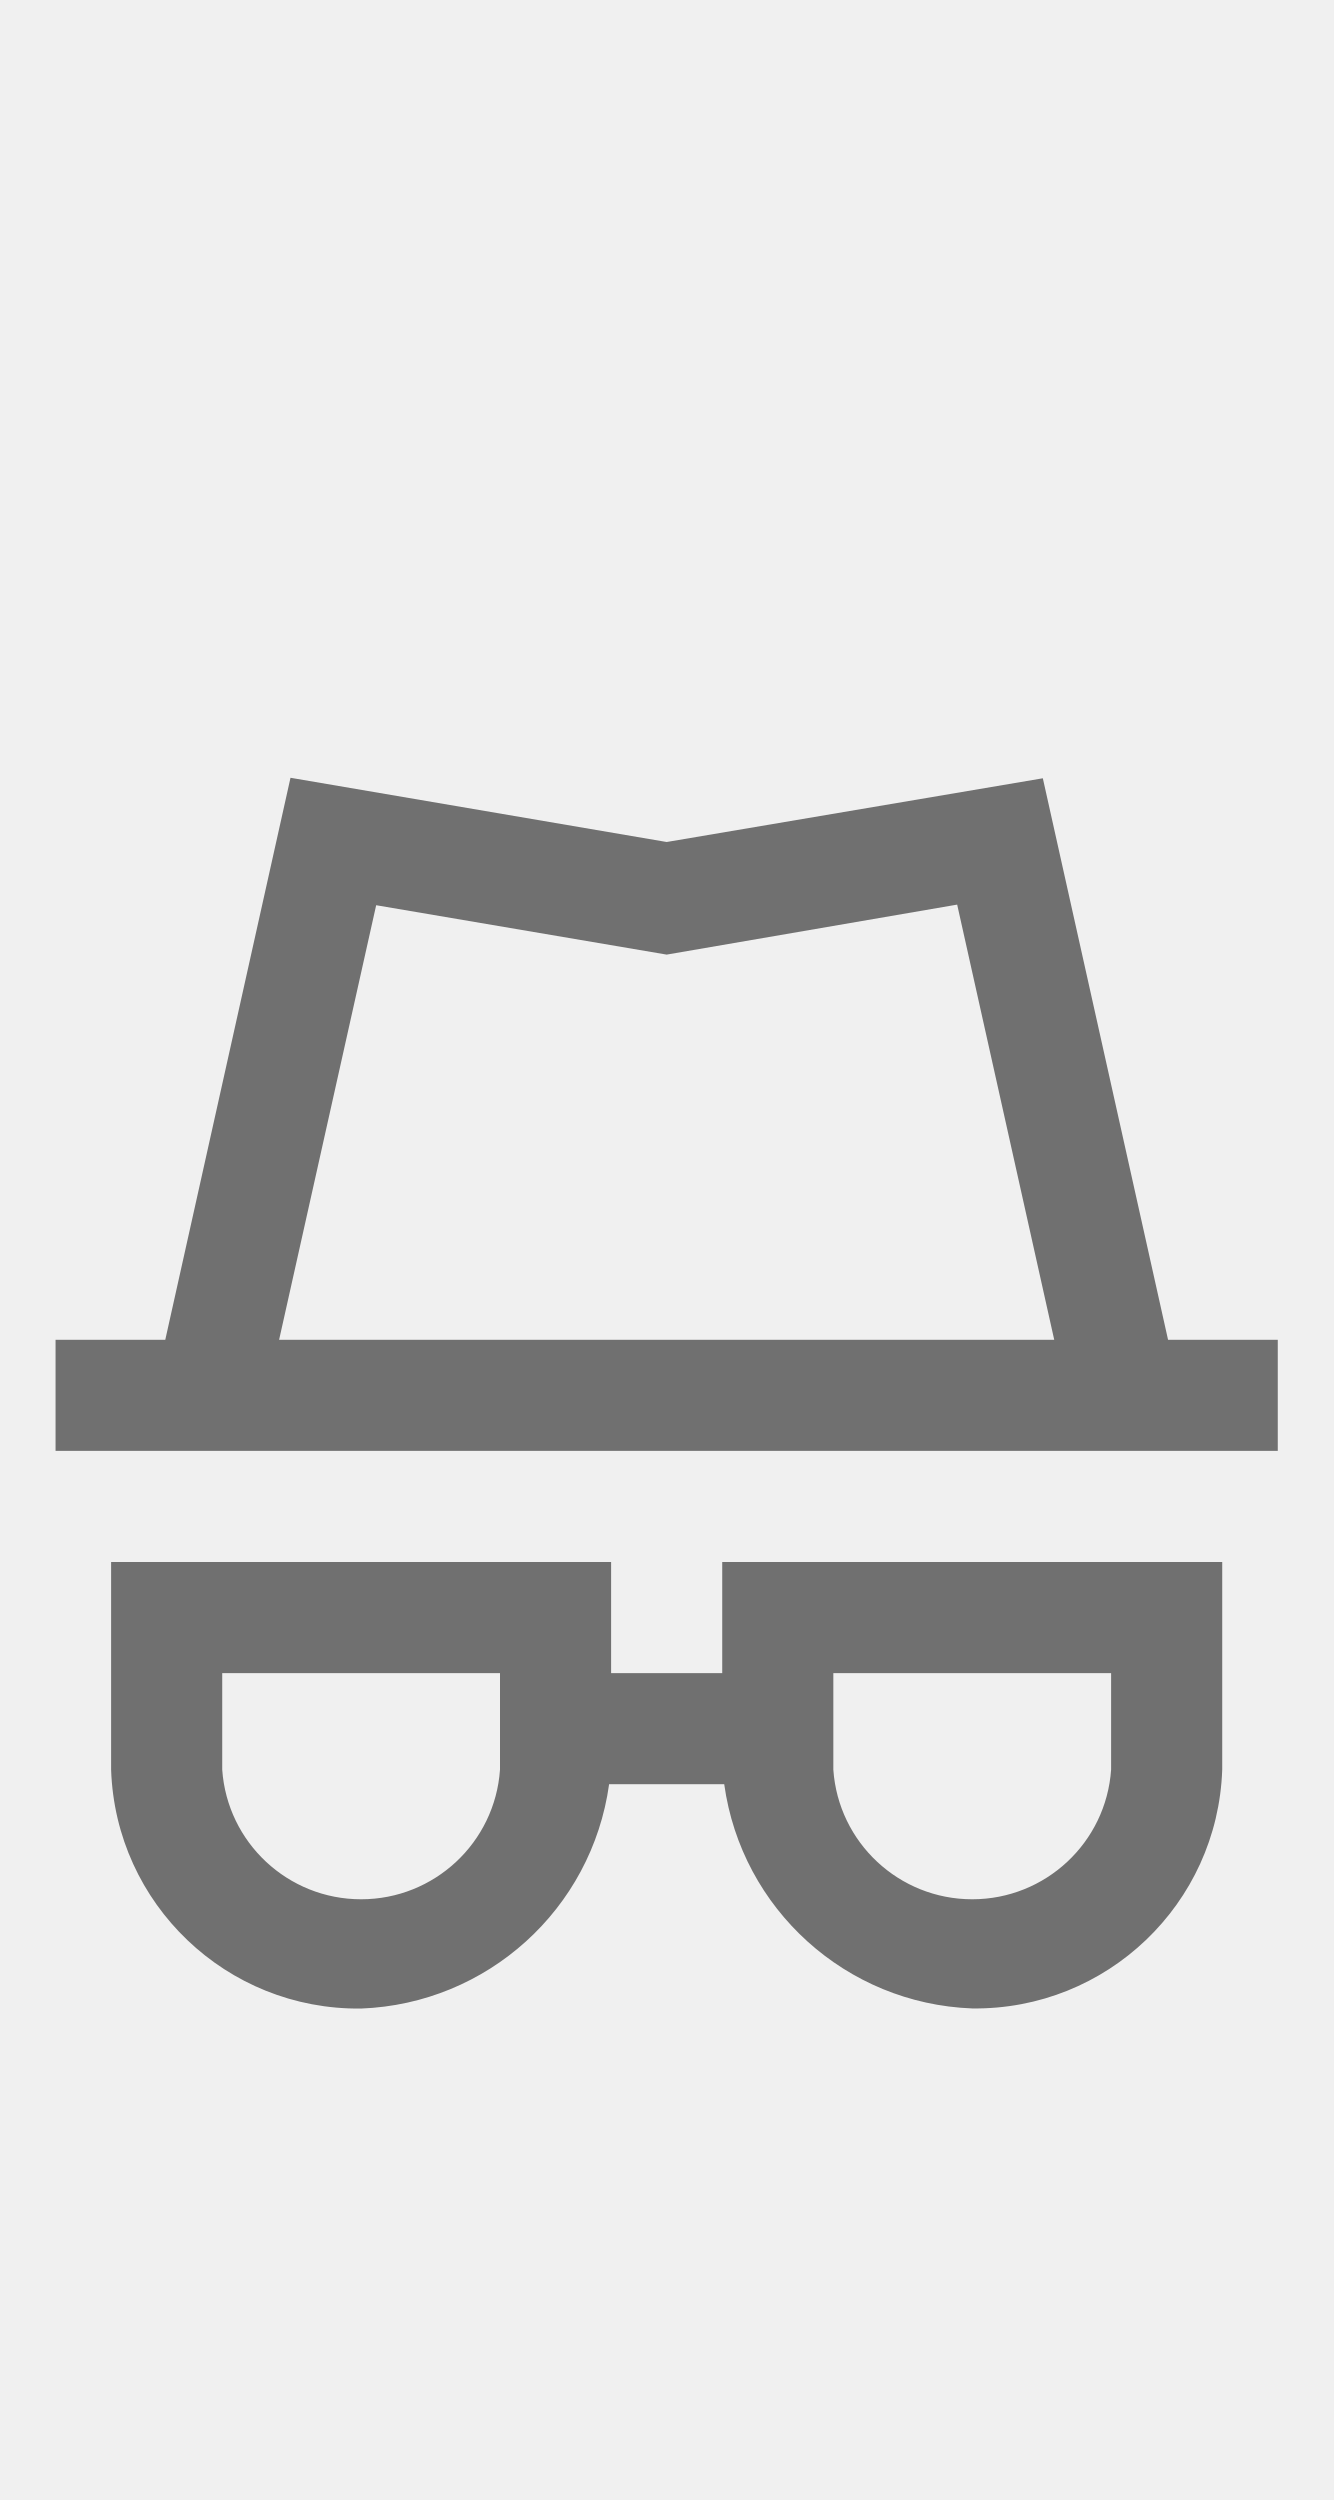
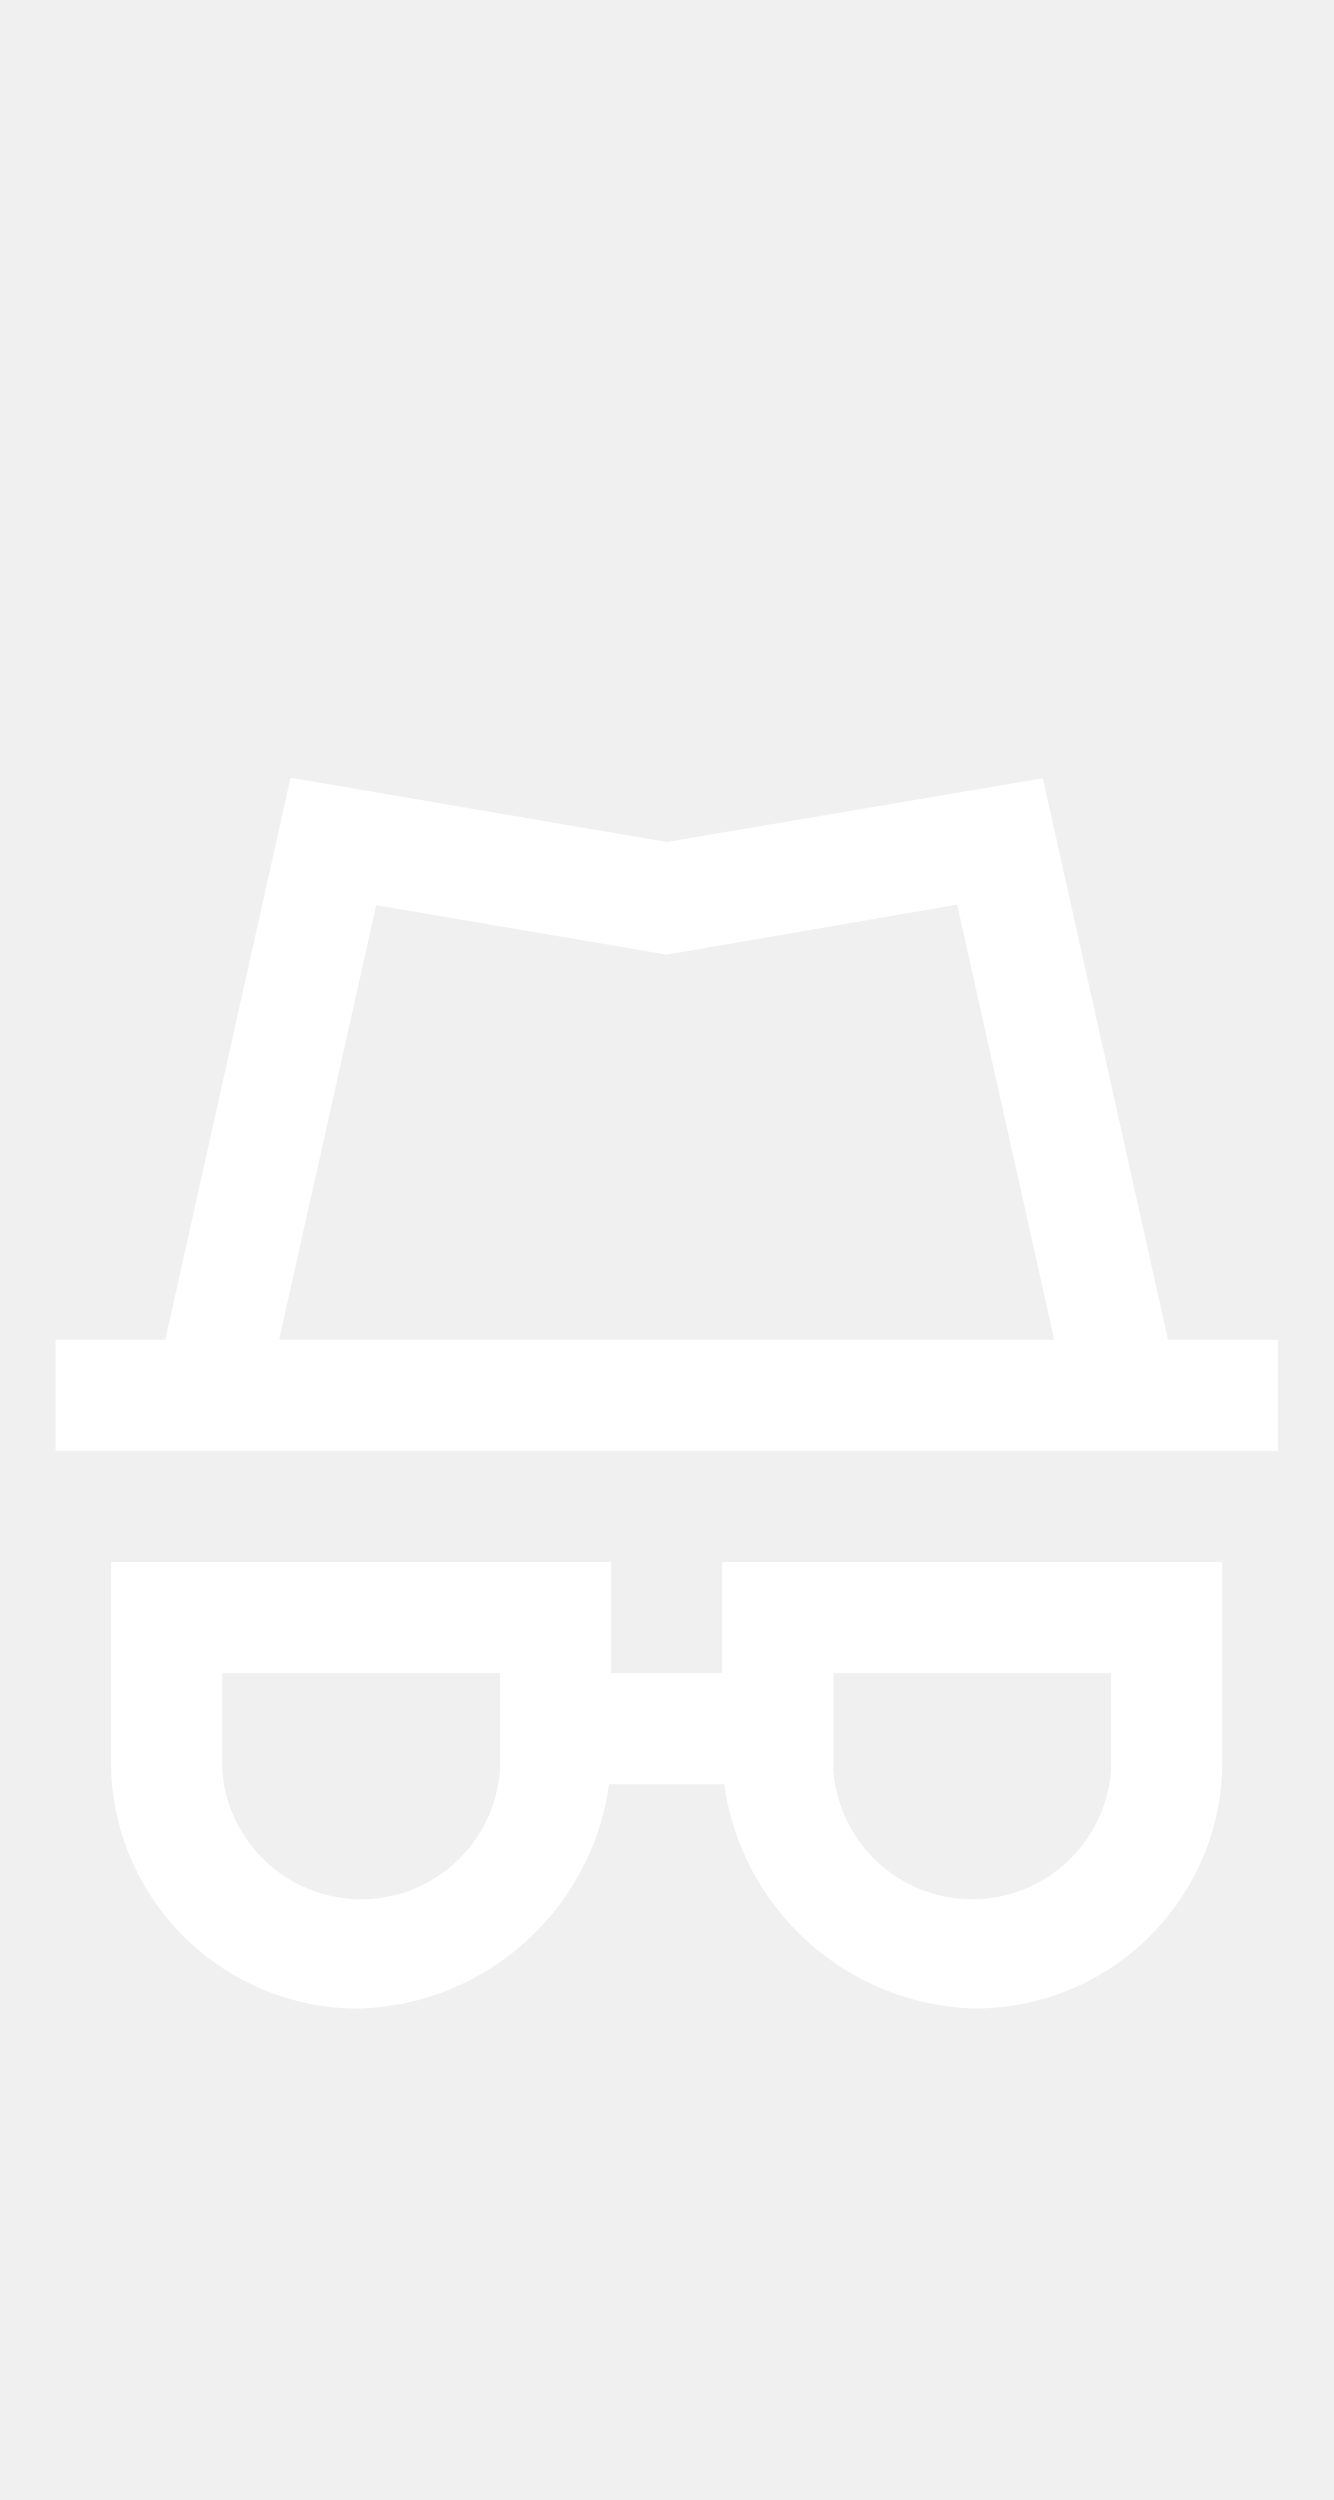
<svg xmlns="http://www.w3.org/2000/svg" width="24px" height="45px" viewBox="0 0 24 45" version="1.1">
  <g id="Page-1" stroke="none" stroke-width="1" fill="none" fill-rule="evenodd">
    <g id="ic-nav-privacy">
      <rect id="Rectangle-Copy-4" x="0" y="0" width="24" height="45" />
-       <g transform="translate(1, 14)" fill="#707070" fill-rule="nonzero">
+       <g transform="translate(1, 14)" fill="#FFFFFF" fill-rule="nonzero">
        <path d="M20.025,10.116 L17.771,0.009 L11,1.156 L4.229,-7.10542736e-15 L1.975,10.116 L0,10.116 L0,12.116 L22,12.116 L22,10.116 L20.025,10.116 Z M5.771,2.294 L11,3.183 L16.229,2.283 L17.976,10.116 L4.024,10.116 L5.771,2.294 Z" id="Path_18869" />
        <path d="M12,16.116 L10,16.116 L10,14.116 L1,14.116 L1,17.854 C1.081,20.273 3.08,22.183 5.5,22.154 C7.77,22.068 9.652,20.366 9.964,18.116 L12.036,18.116 C12.349,20.366 14.23,22.067 16.5,22.152 C18.92,22.181 20.919,20.271 21,17.852 L21,14.116 L12,14.116 L12,16.116 Z M8,17.854 C7.909,19.168 6.817,20.187 5.5,20.187 C4.183,20.187 3.091,19.168 3,17.854 L3,16.116 L8,16.116 L8,17.854 Z M14,16.116 L19,16.116 L19,17.854 C18.909,19.168 17.817,20.187 16.5,20.187 C15.183,20.187 14.091,19.168 14,17.854 L14,16.116 Z" id="Path_18870" />
      </g>
    </g>
  </g>
</svg>
